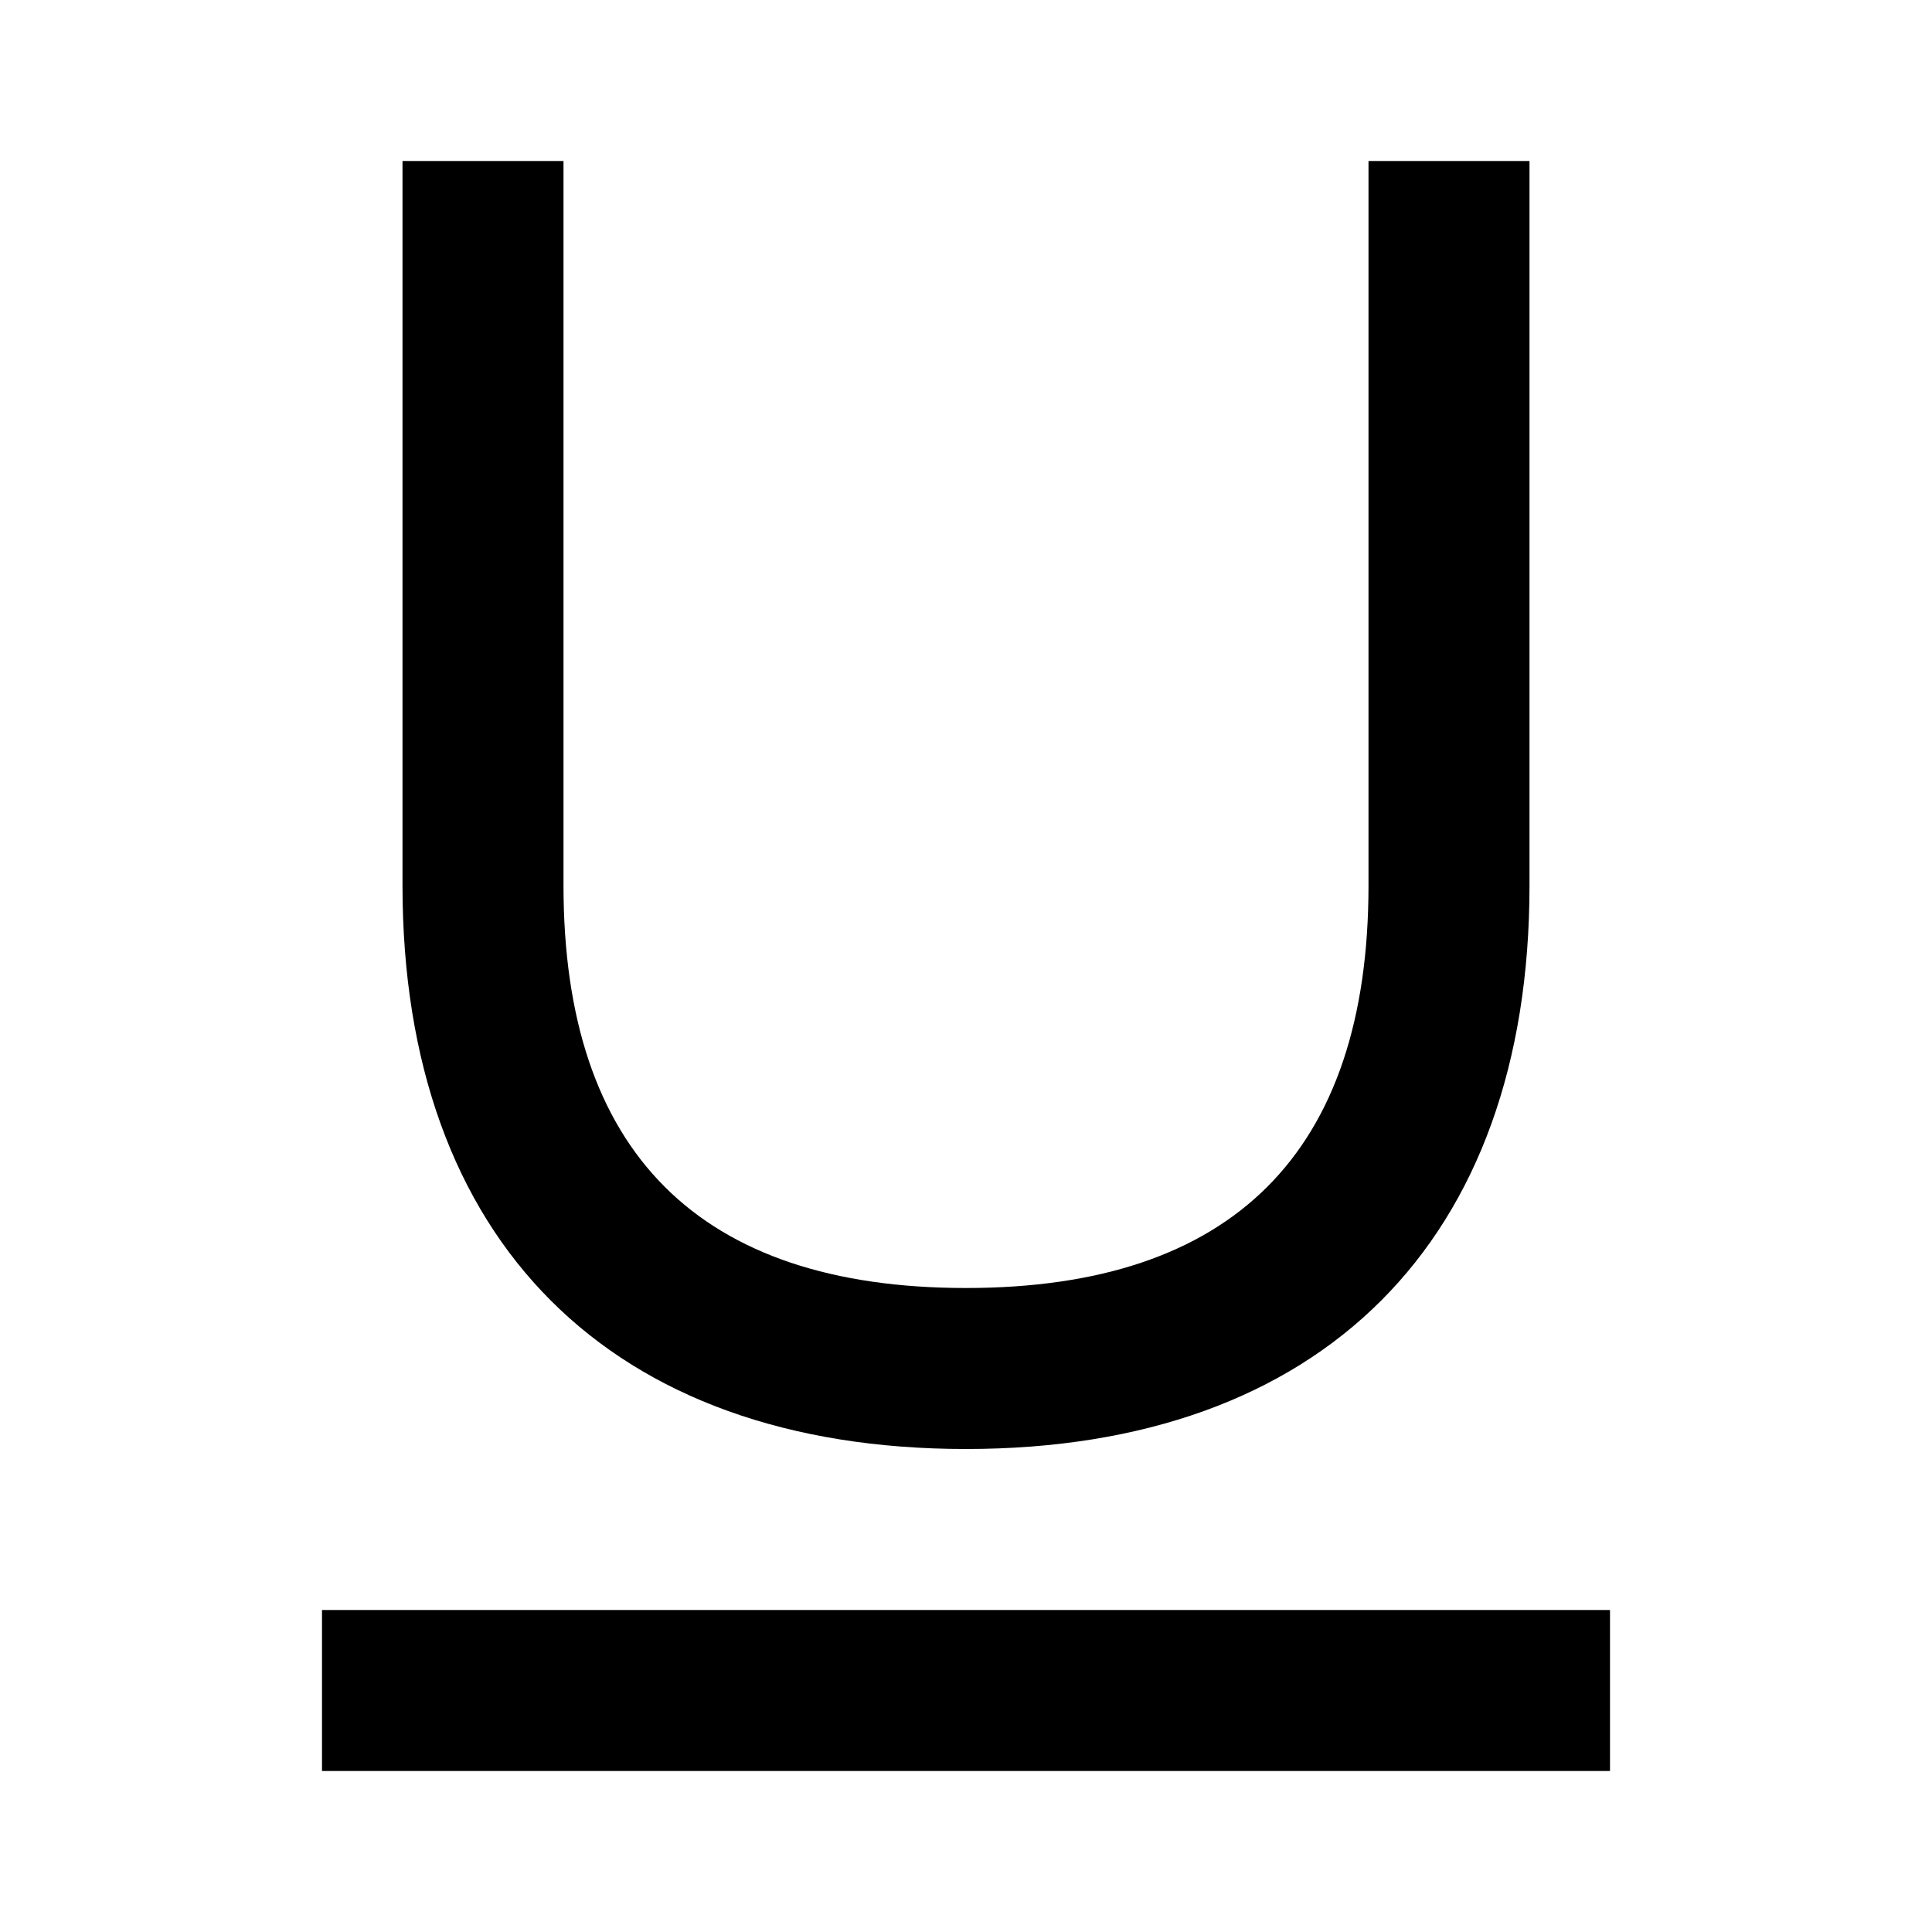
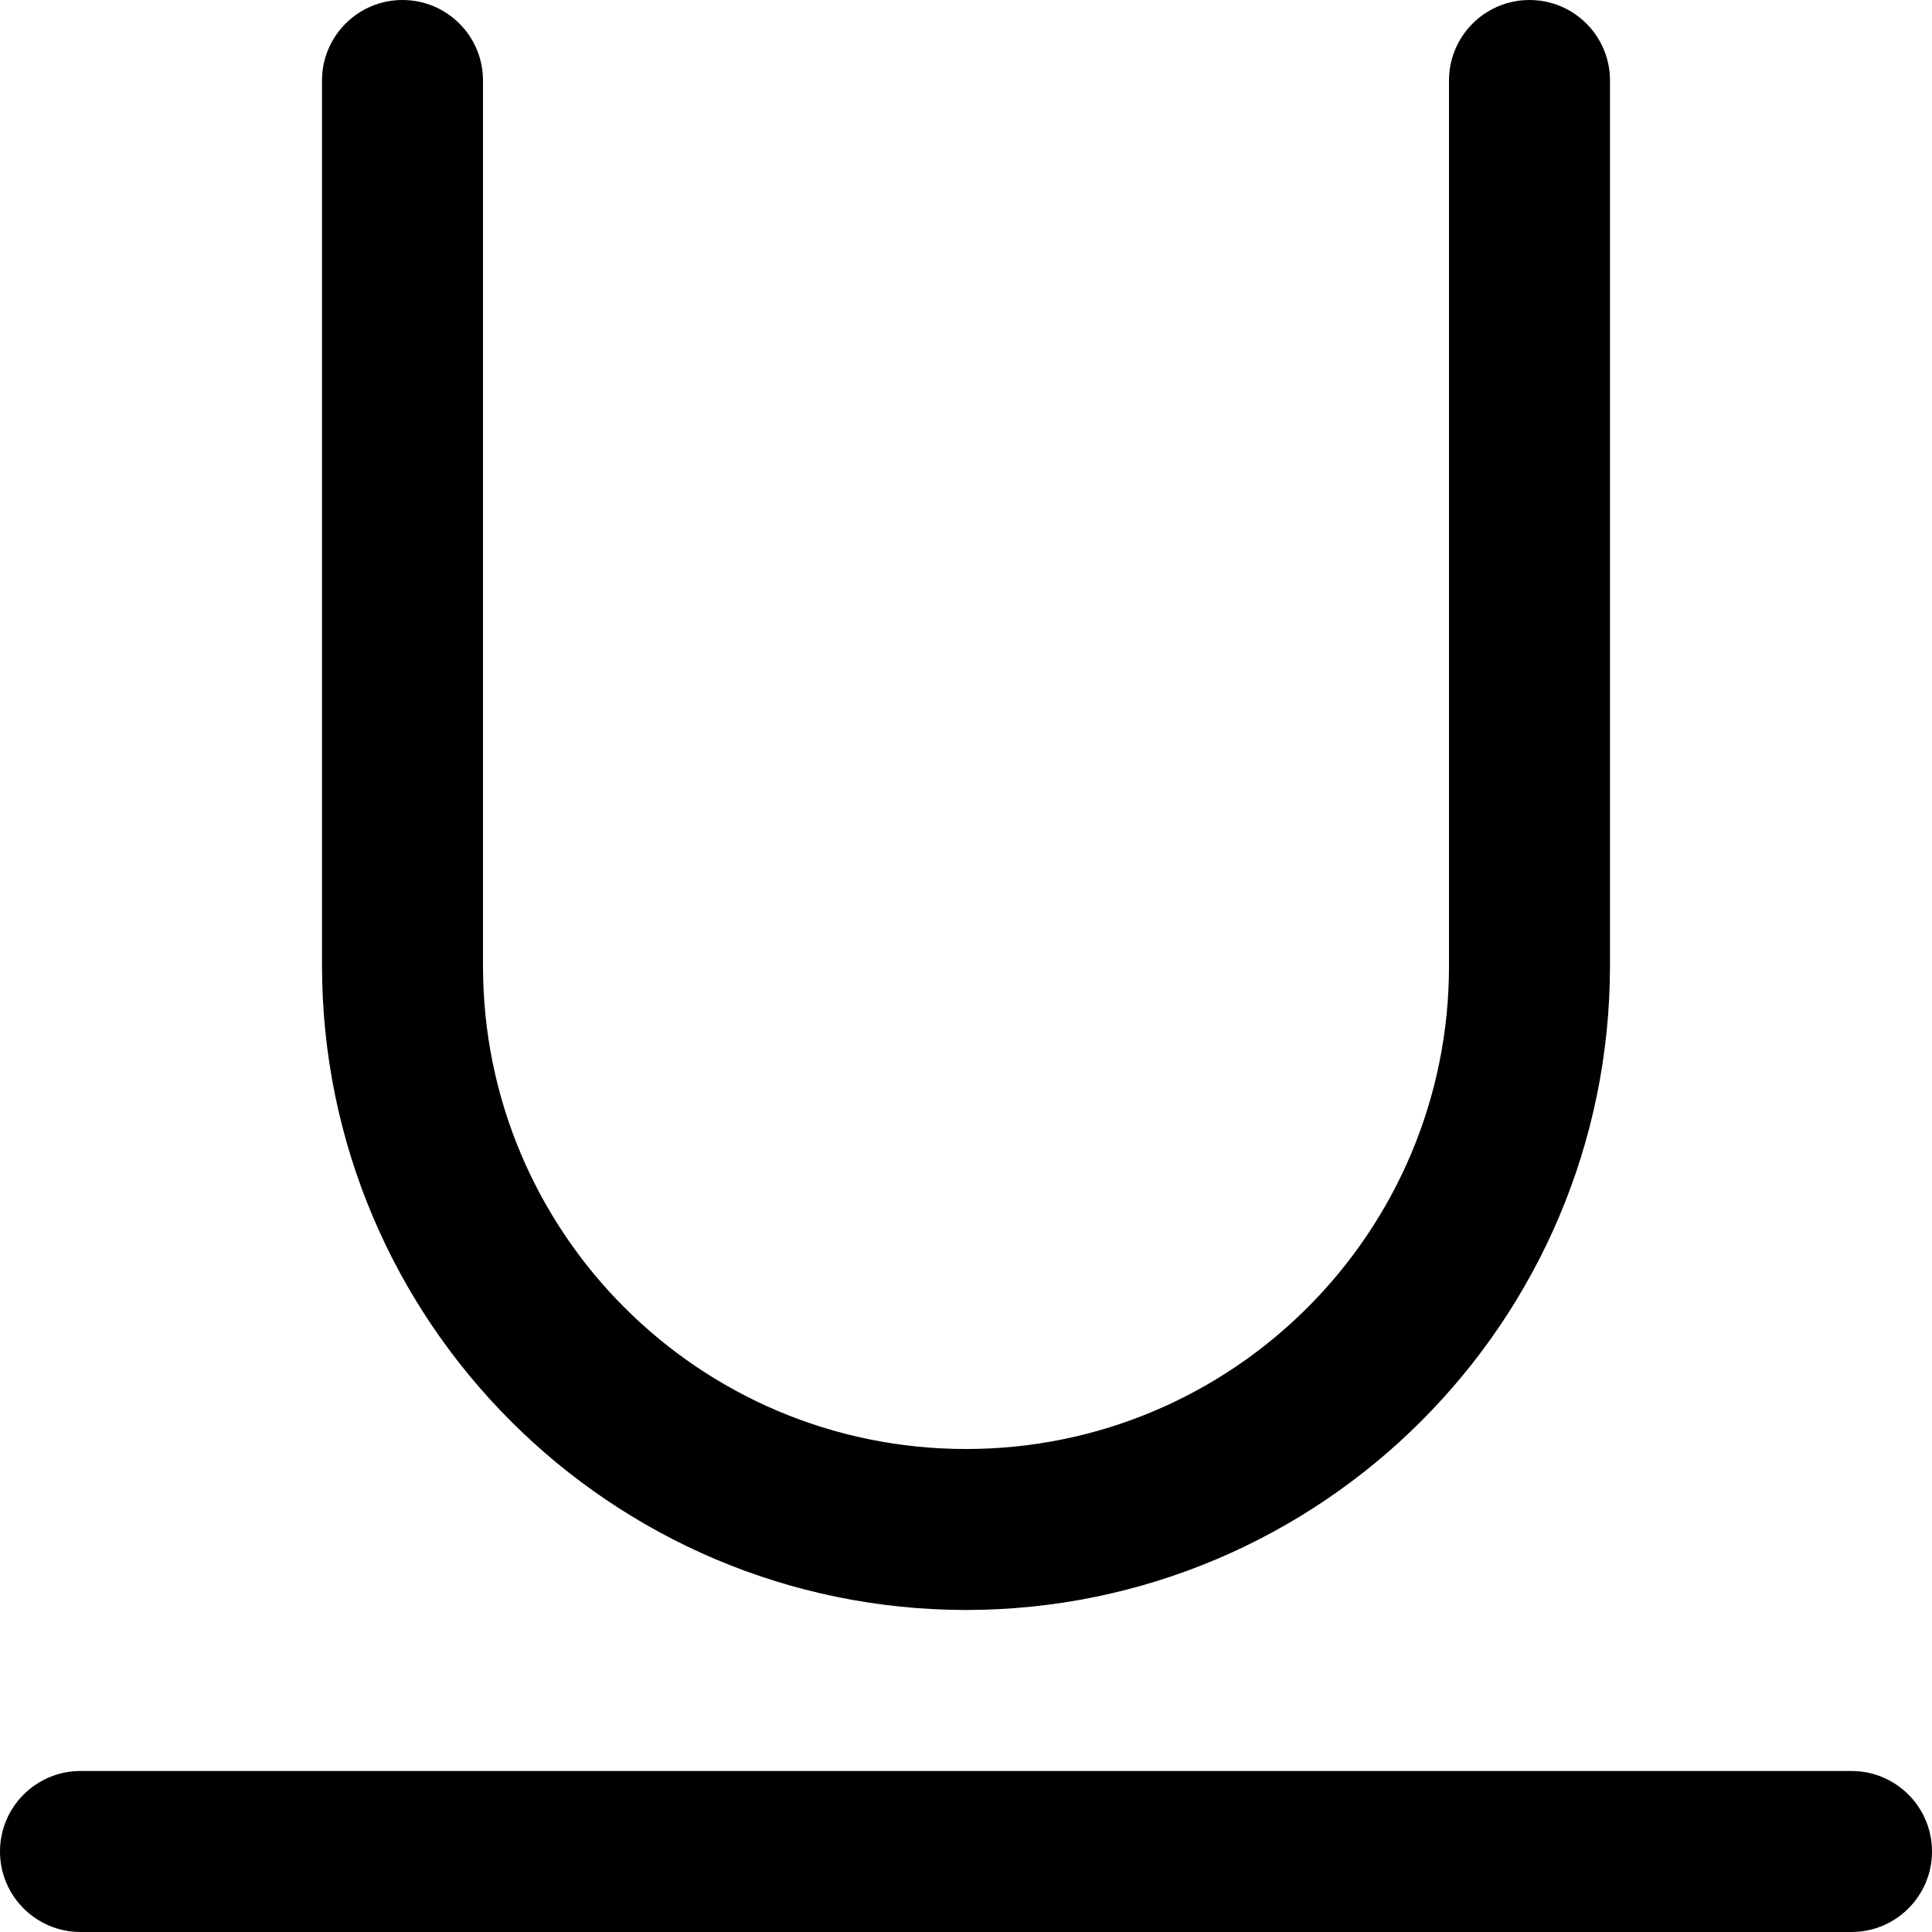
- <svg xmlns="http://www.w3.org/2000/svg" fill="#000000" width="800px" height="800px" viewBox="0 0 24 24">
-   <path d="M17,2 L19,2 L19,11 C19,15.418 16.418,18 12,18 C7.582,18 5,15.418 5,11 L5,2 L7,2 L7,11 C7,14.314 8.686,16 12,16 C15.314,16 17,14.314 17,11 L17,2 Z M4,22 L4,20 L20,20 L20,22 L4,22 Z" />
+ <svg xmlns="http://www.w3.org/2000/svg" id="Outline" viewBox="0 0 24 24" width="512" height="512">
+   <path d="M12,20a8.009,8.009,0,0,0,8-8V1a1,1,0,0,0-2,0V12A6,6,0,0,1,6,12V1A1,1,0,0,0,4,1V12A8.009,8.009,0,0,0,12,20Z" />
+   <path d="M23,22H1a1,1,0,0,0,0,2H23a1,1,0,0,0,0-2Z" />
</svg>
